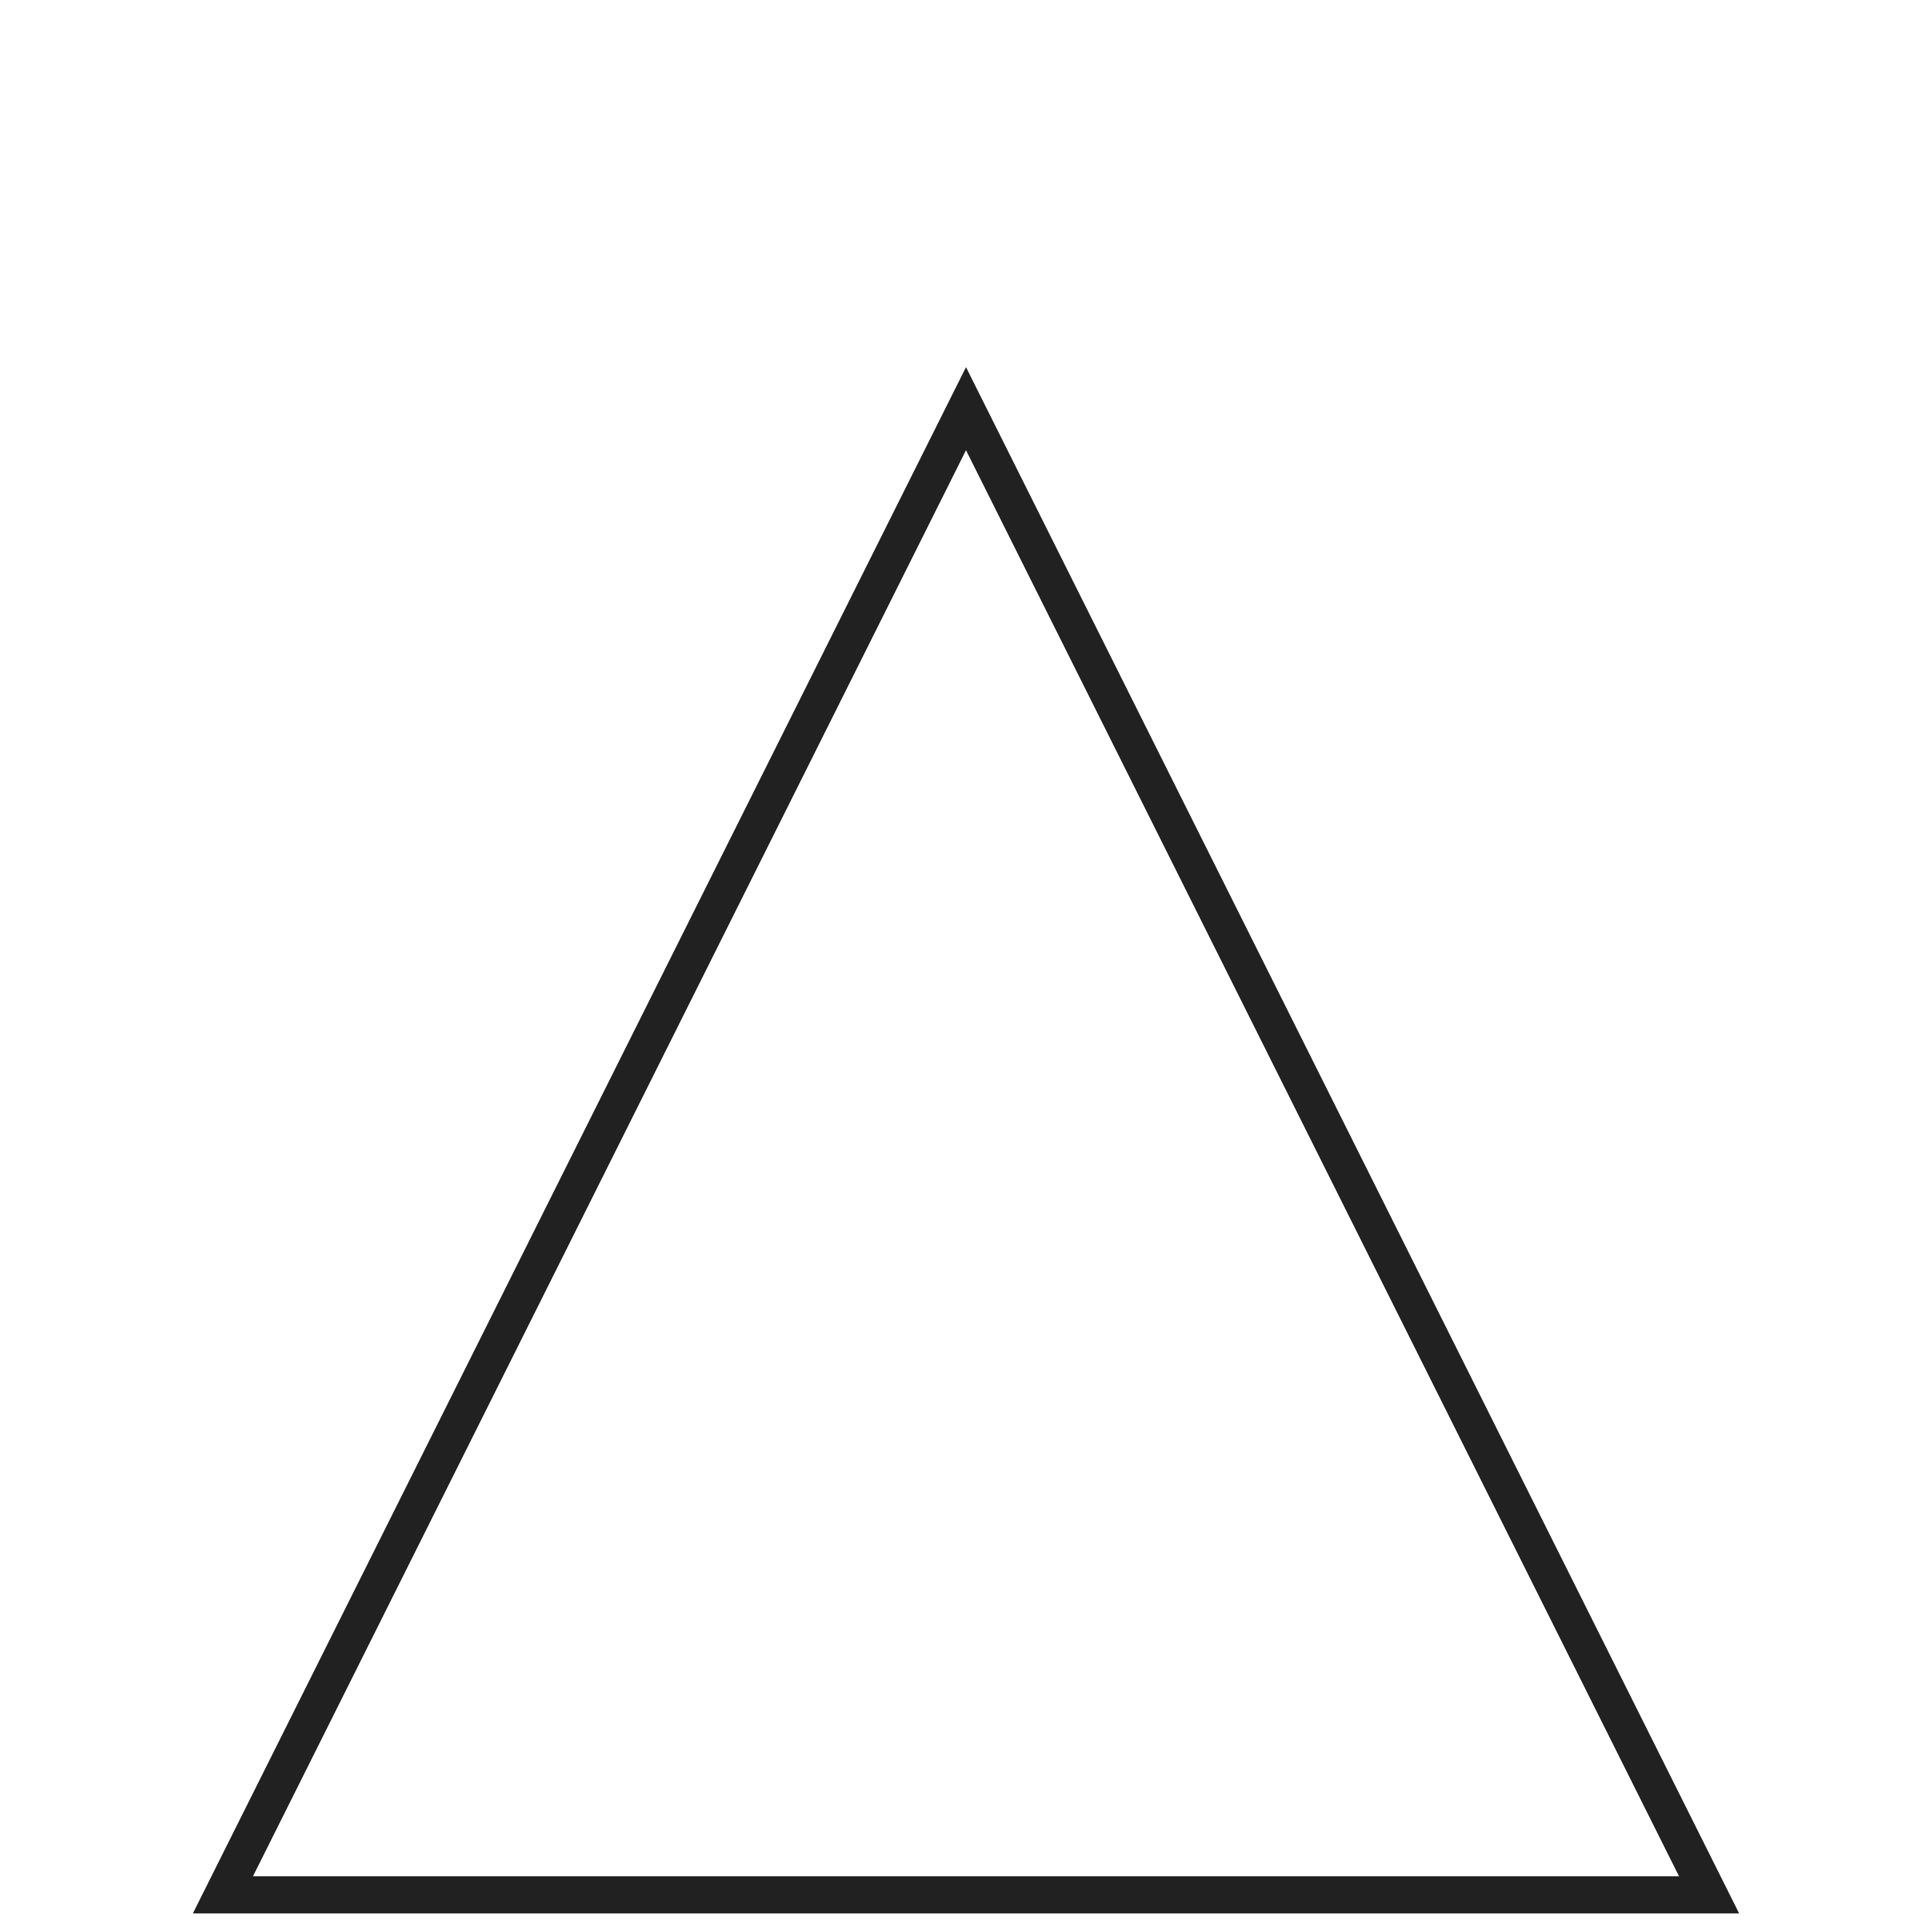
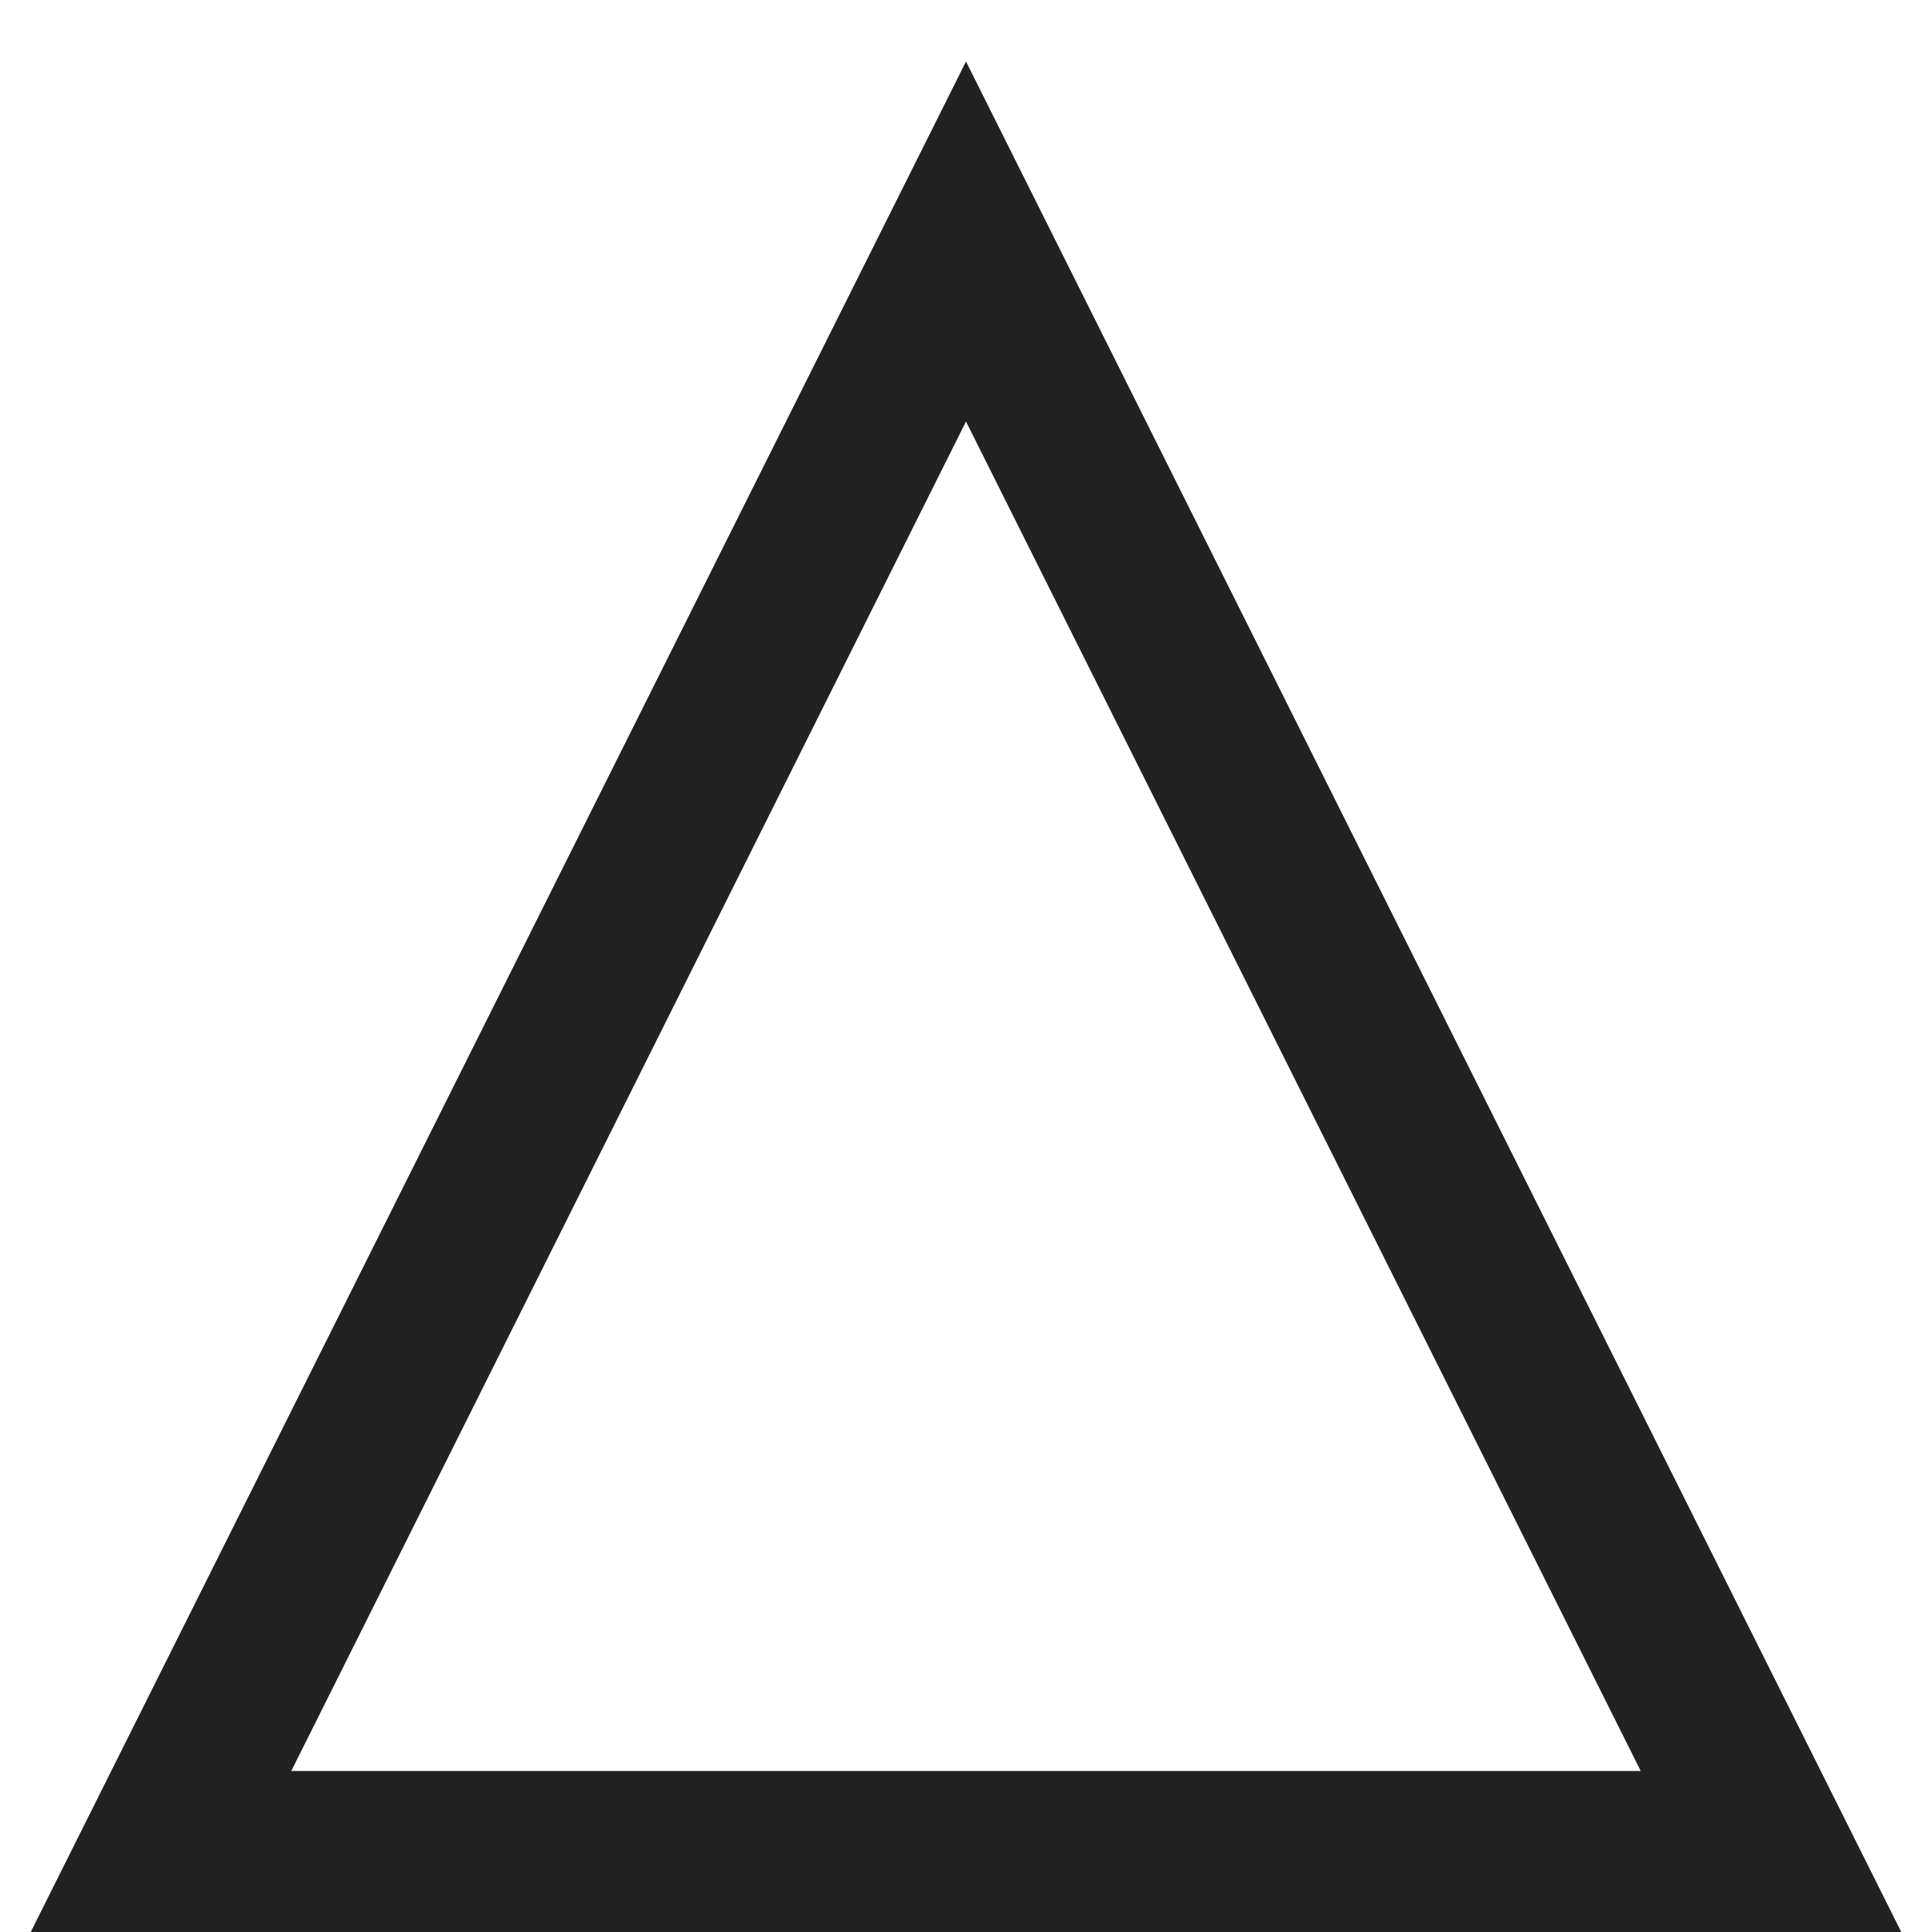
- <svg xmlns="http://www.w3.org/2000/svg" width="104px" height="104px" viewBox="0 0 104 104" version="1.1">
+ <svg xmlns="http://www.w3.org/2000/svg" width="24px" height="24px" viewBox="0 0 24 24" version="1.1">
  <defs />
  <g id="Page-1" stroke="none" stroke-width="1" fill="none" fill-rule="evenodd">
-     <g id="Artboard" transform="translate(-707, -54)" stroke="#212121" stroke-width="2">
-       <polygon id="Triangle" points="759 76 799 156 719 156" />
+     <g id="Artboard-Copy-3" transform="translate(-731, -178)" stroke="#212121" stroke-width="2">
+       <polygon id="Triangle" points="743 181 753 201 733 201" />
    </g>
  </g>
</svg>
